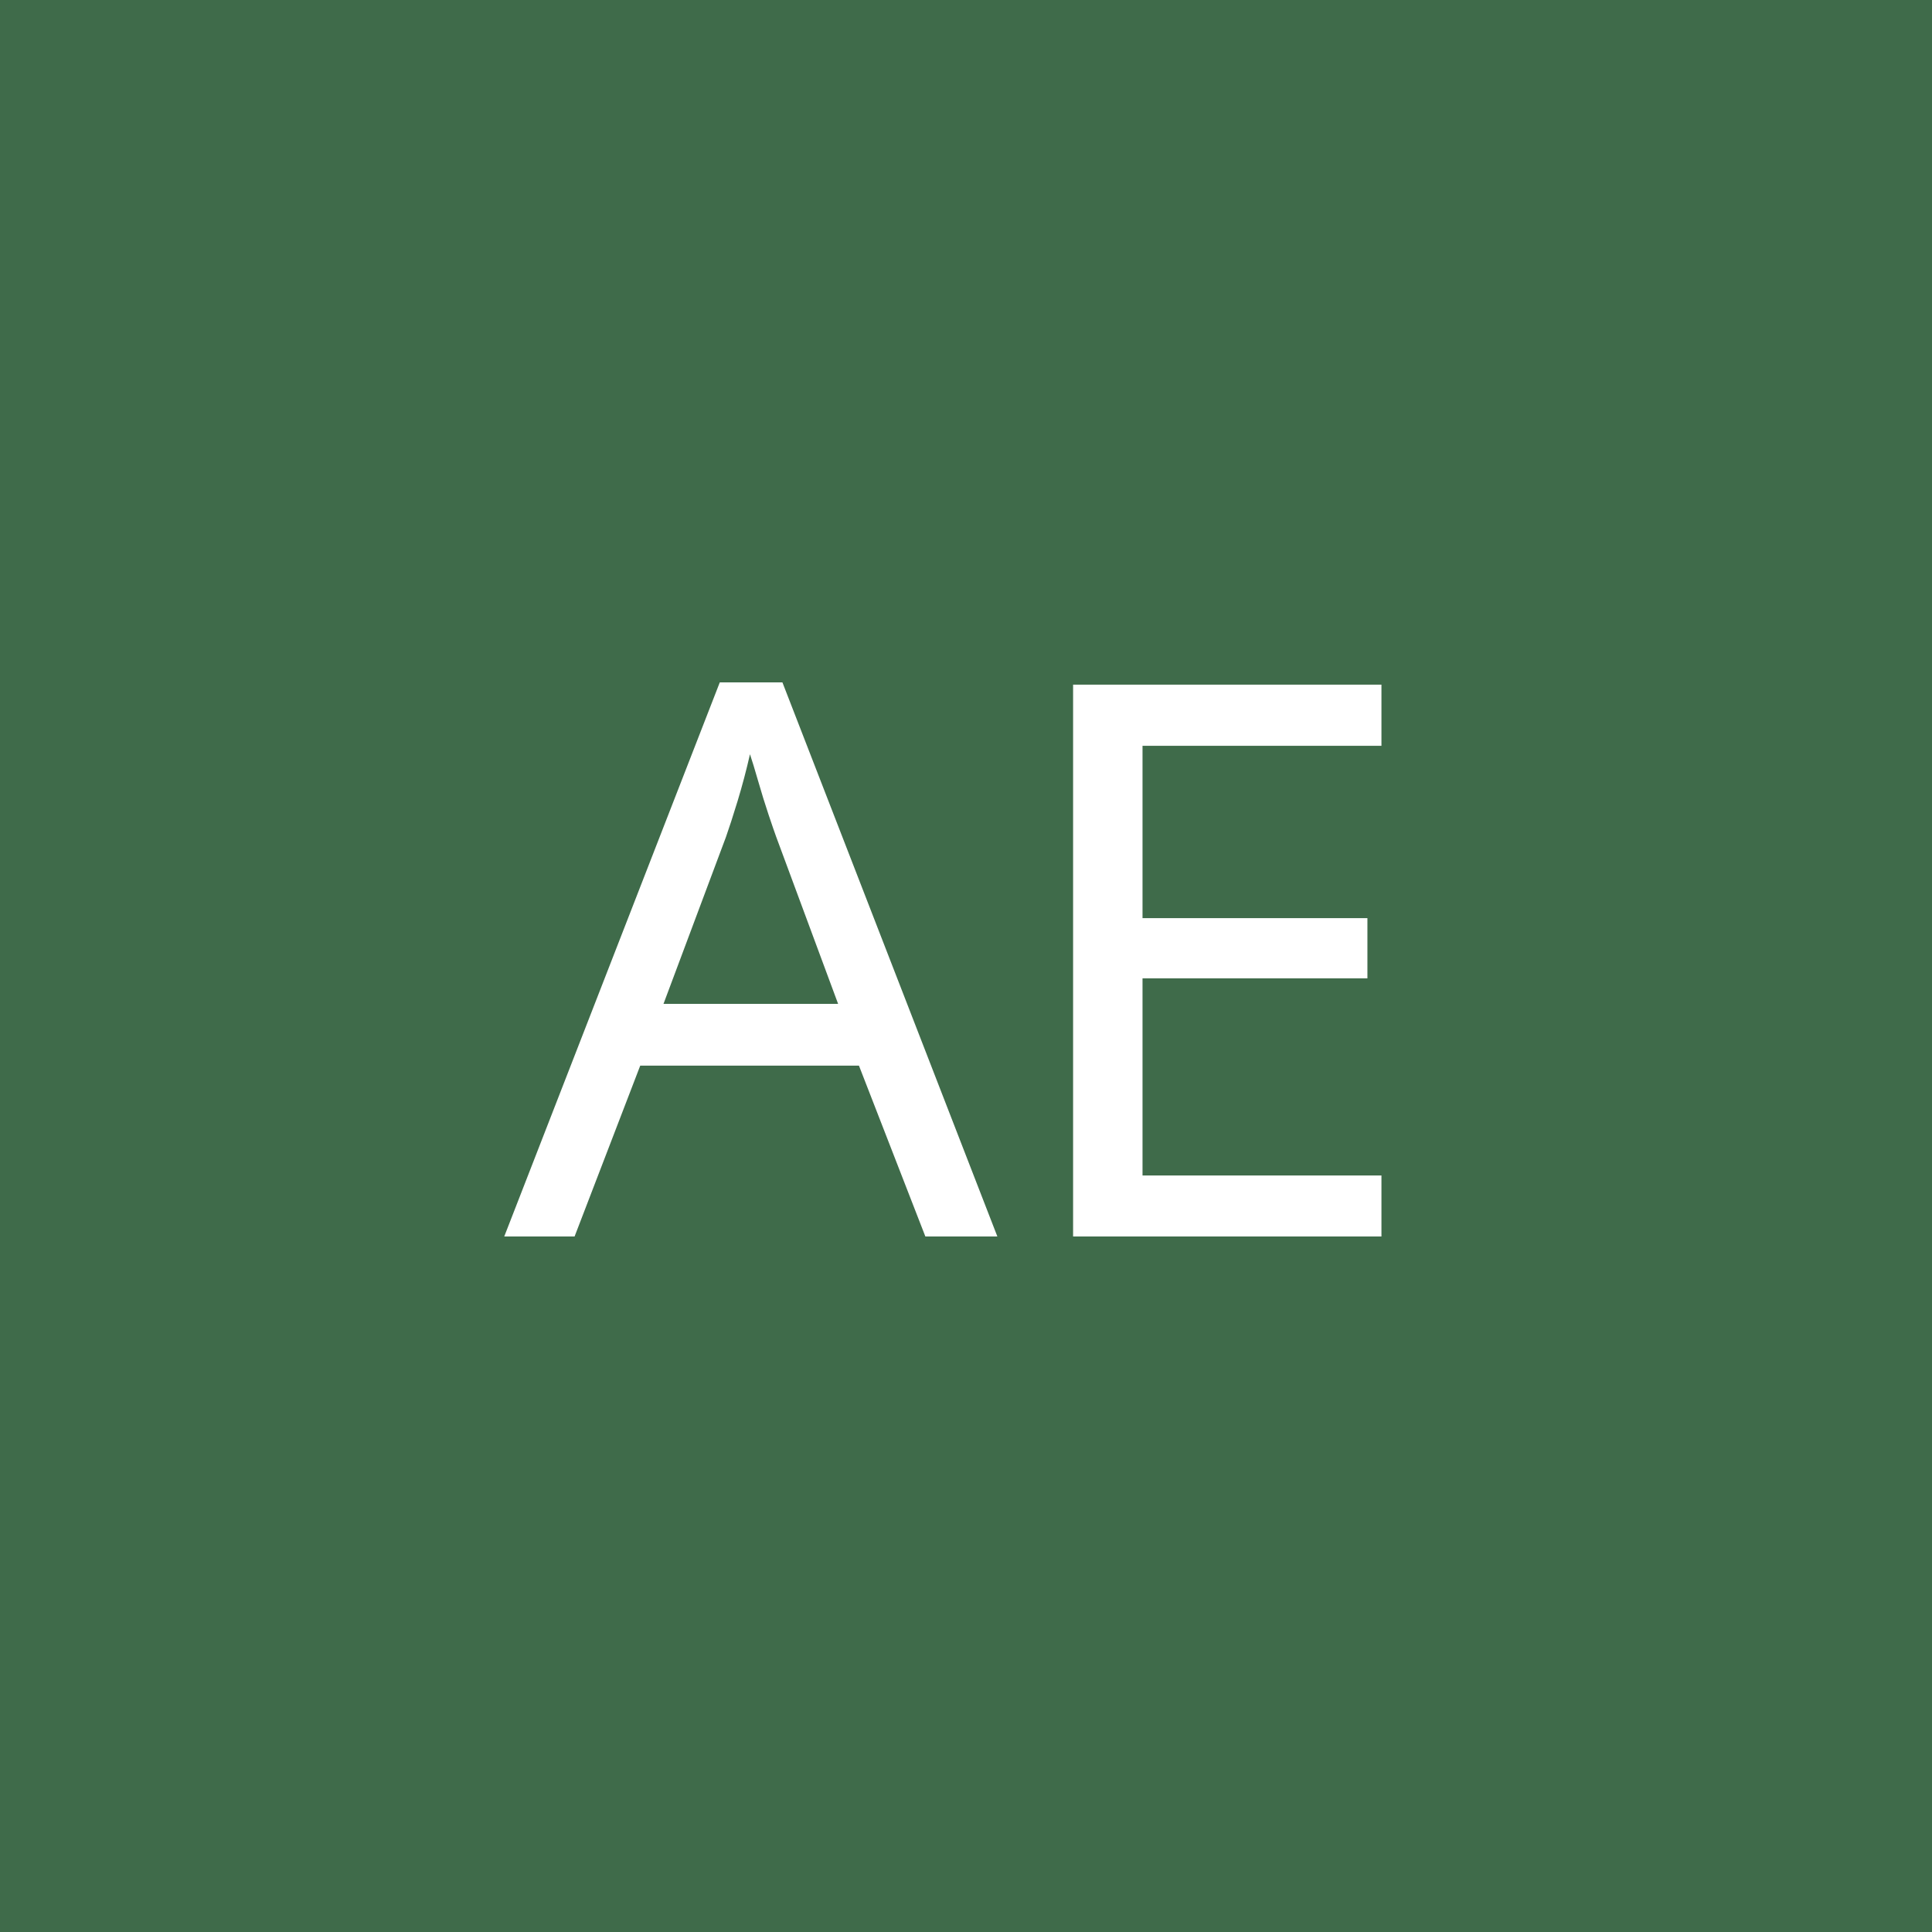
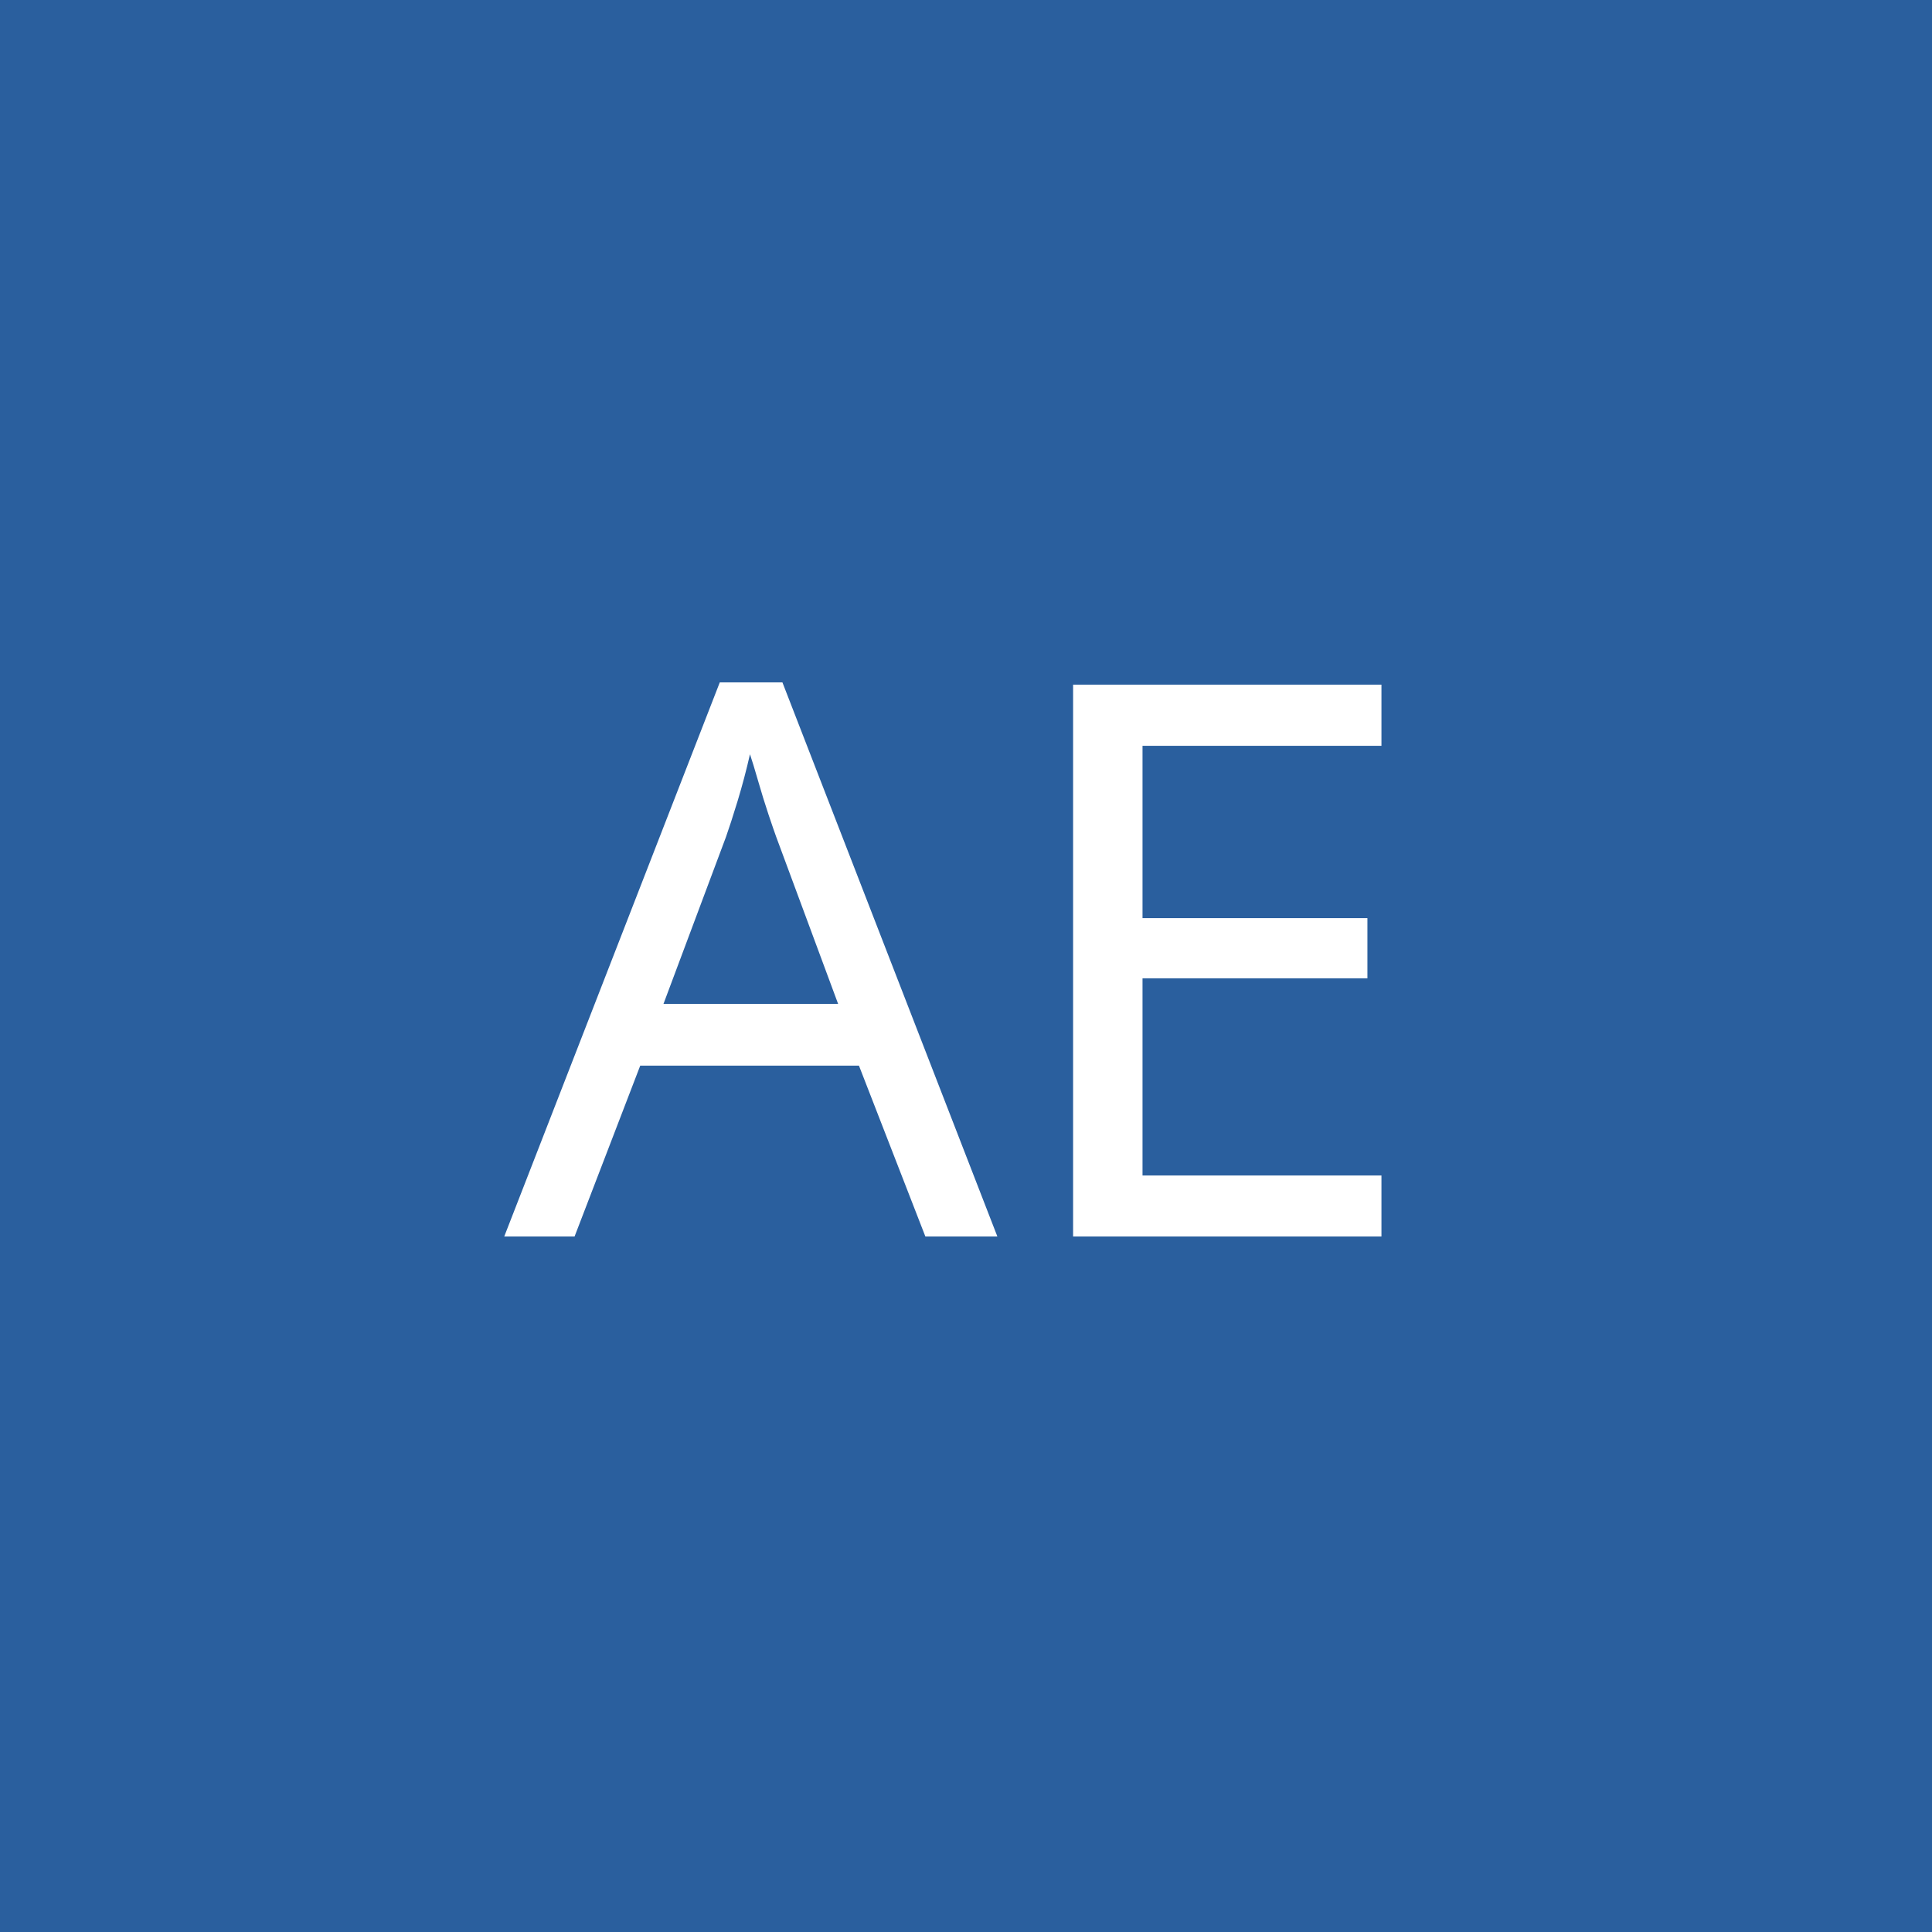
<svg xmlns="http://www.w3.org/2000/svg" viewBox="0 0 200 200">
-   <rect width="200" height="200" fill="#3f6b4a" />
+   <rect width="200" height="200" fill="#2a5f9e" />
  <text x="100" y="100" dy=".35em" text-anchor="middle" font-family="system-ui, sans-serif" font-size="80" fill="#ffffff">AE</text>
</svg>
